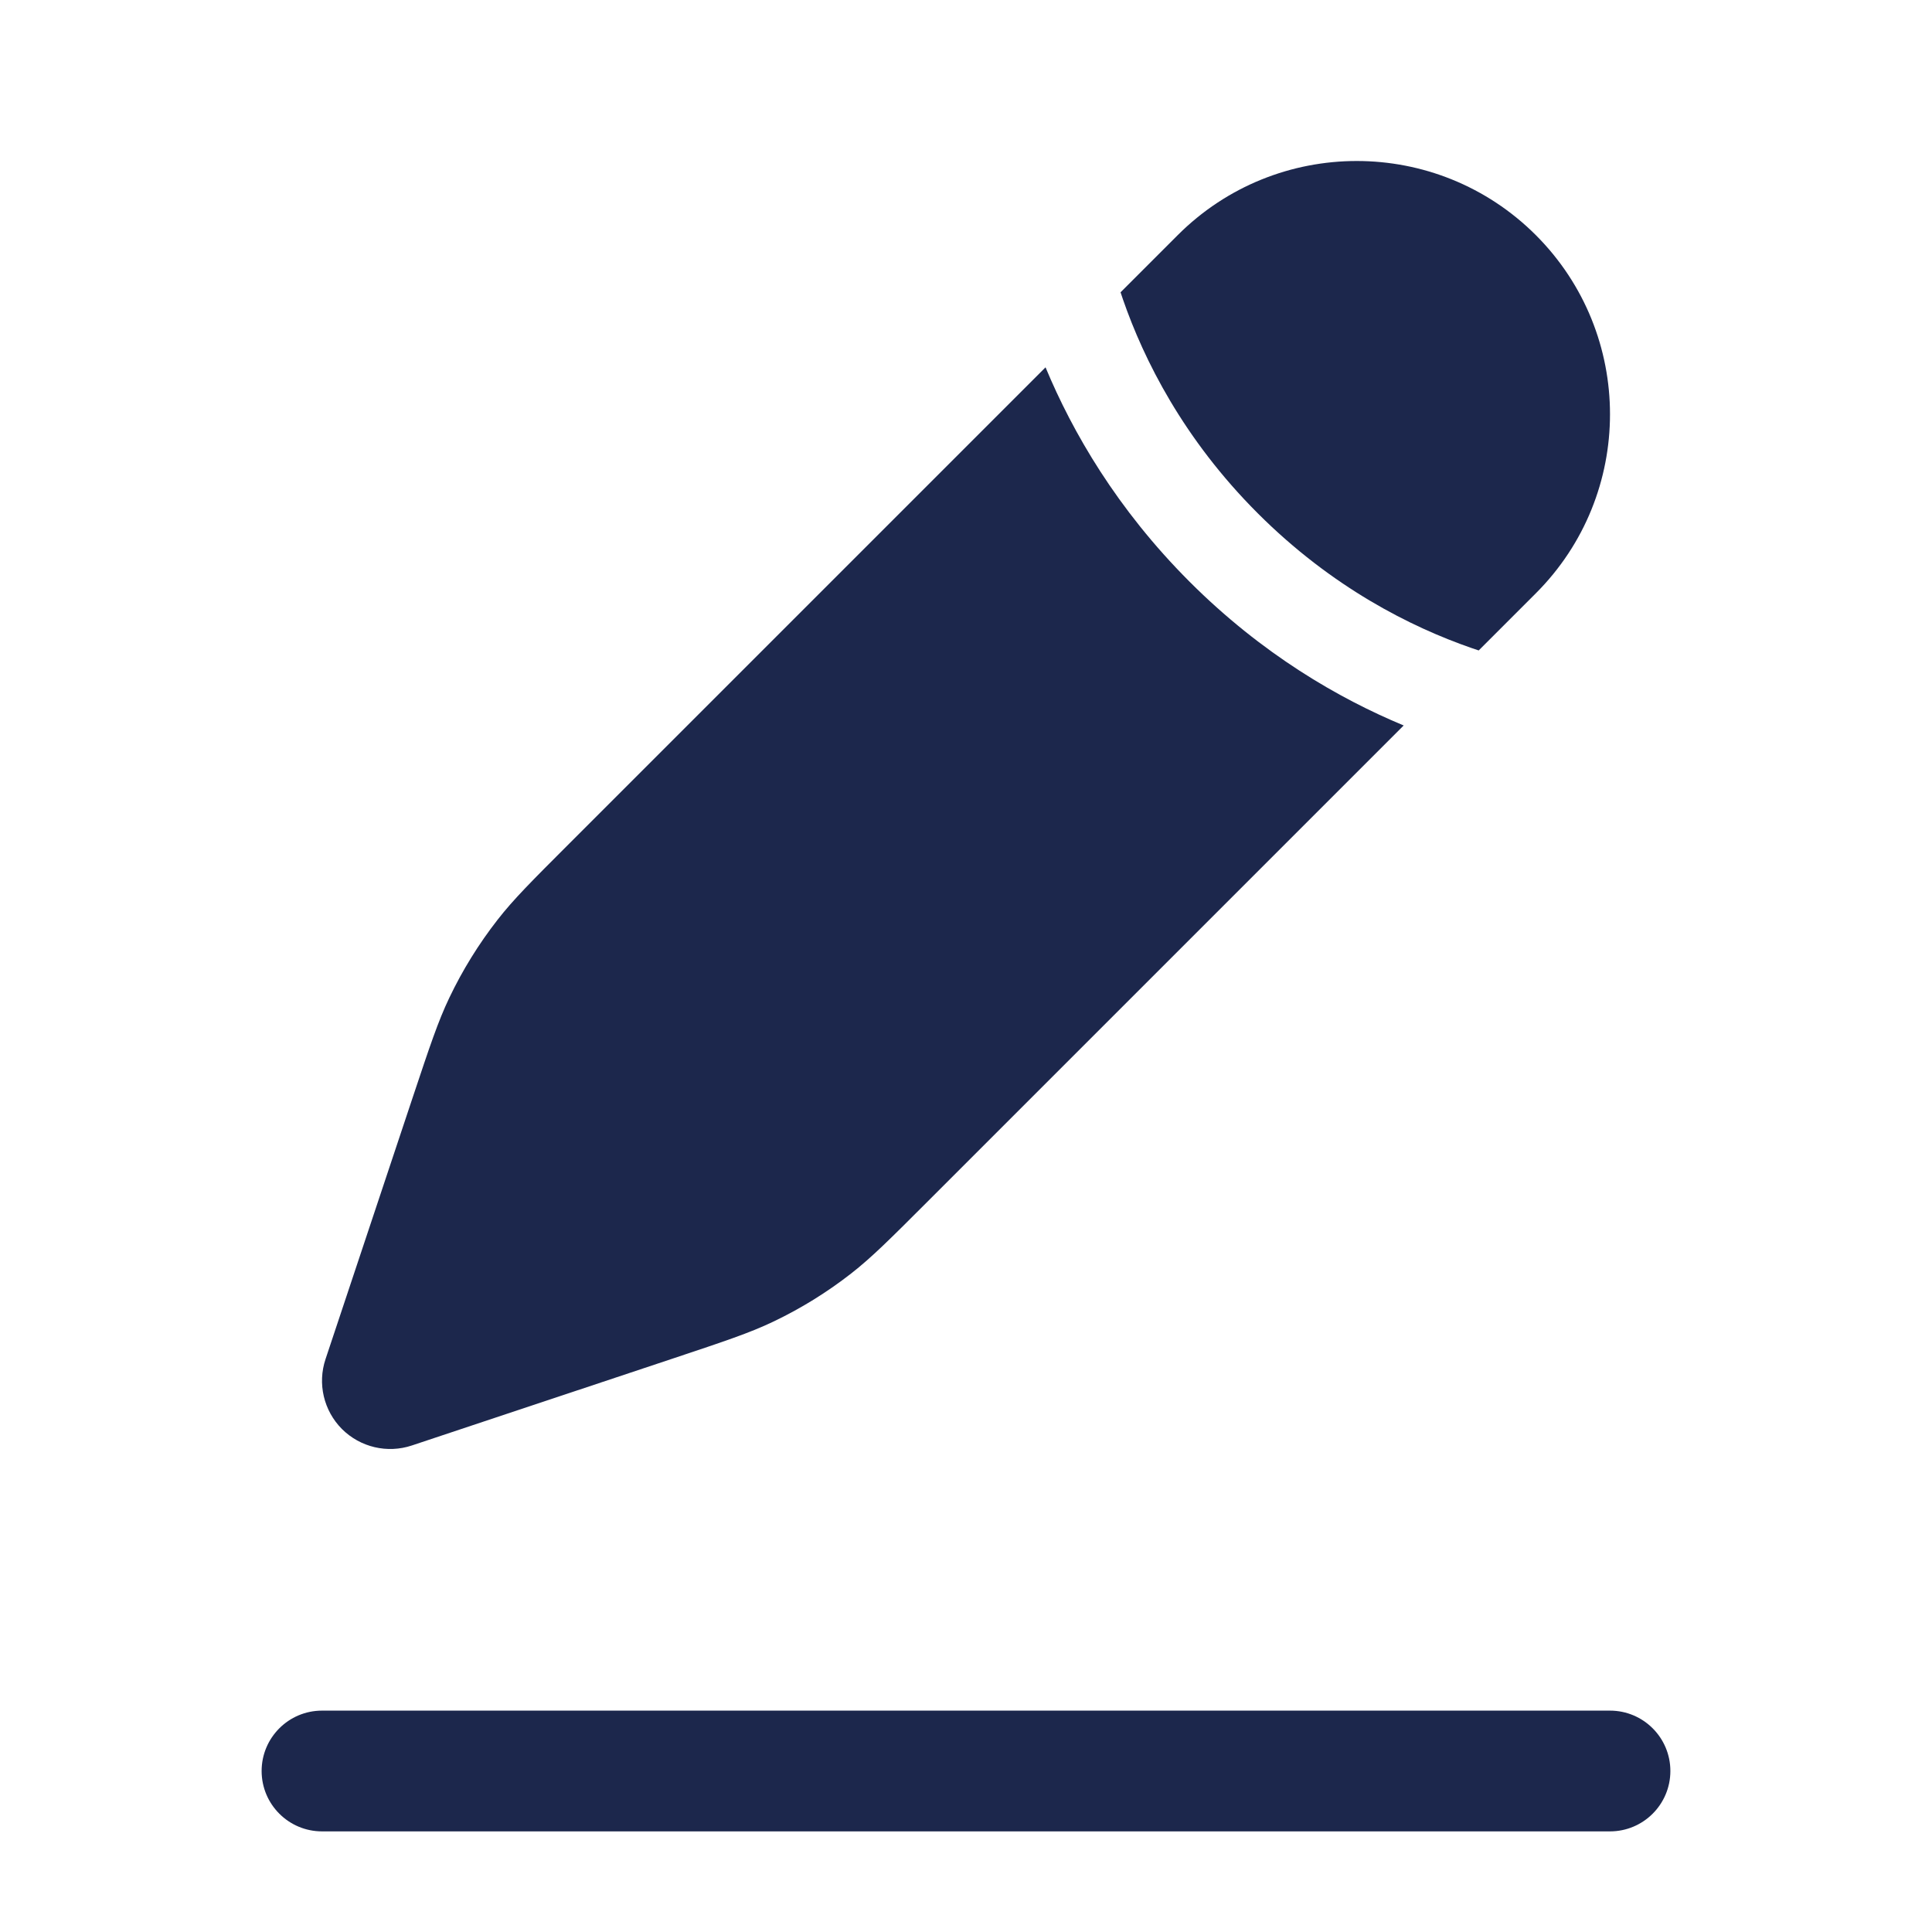
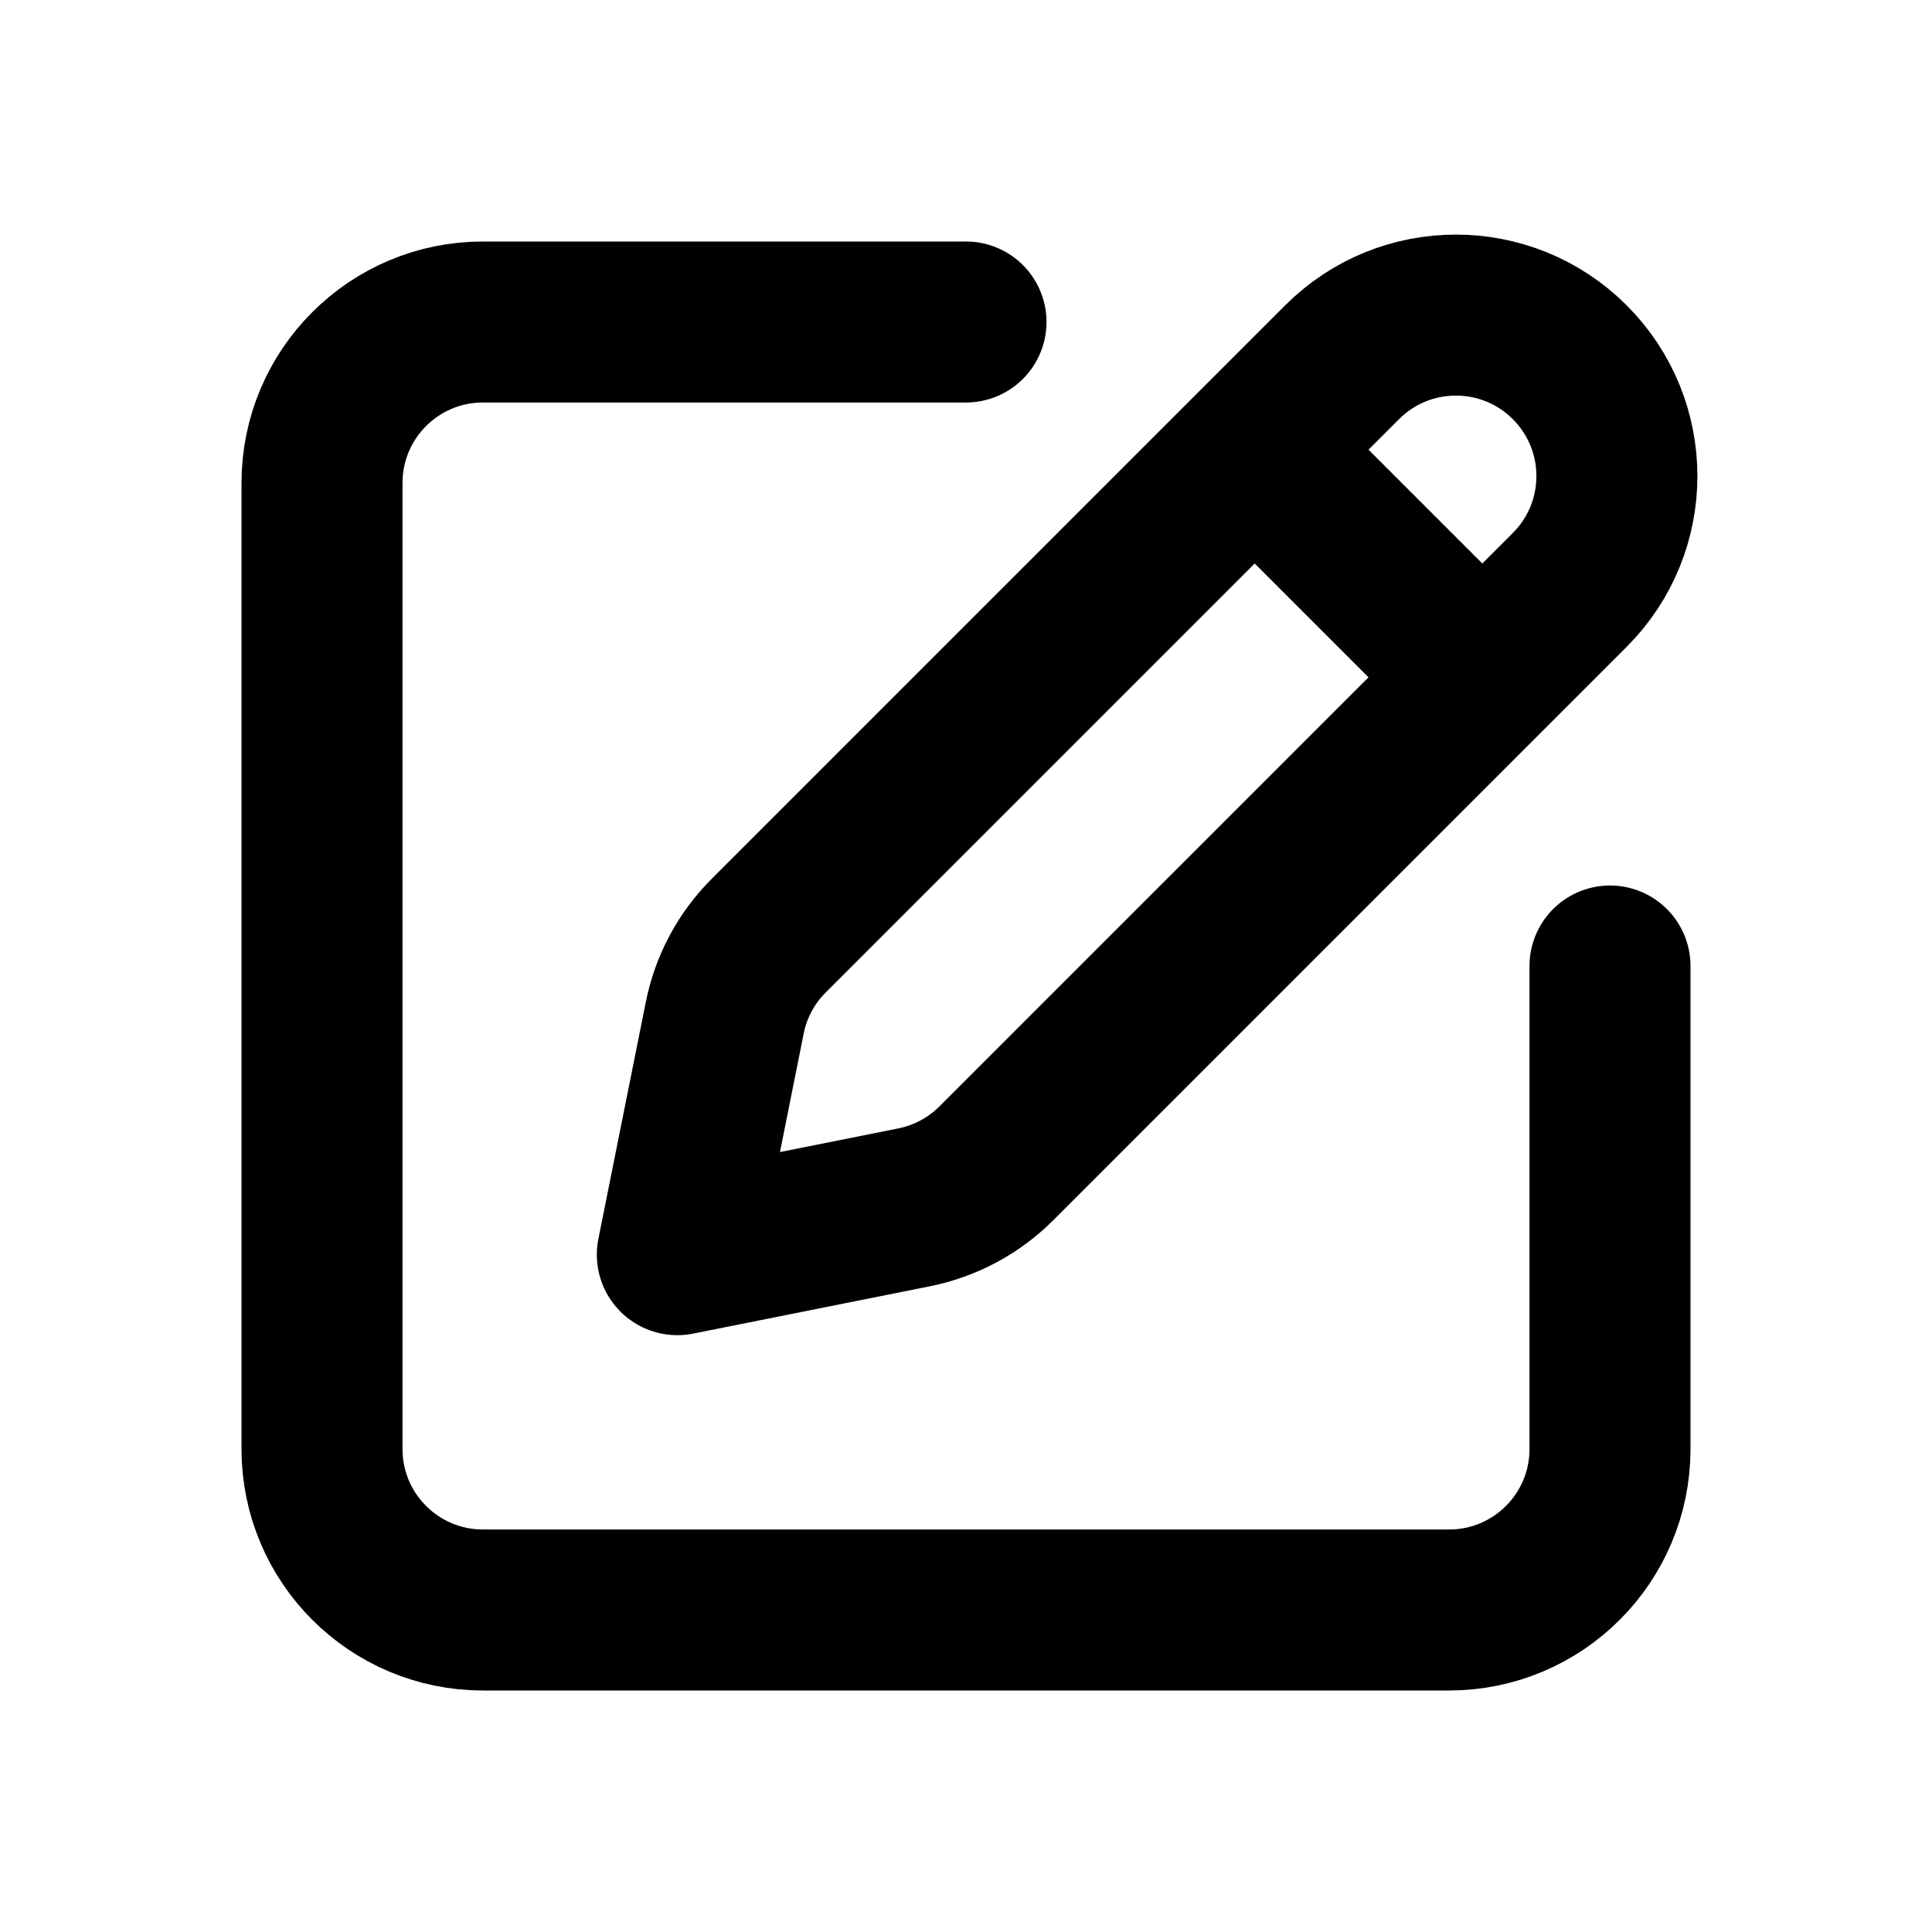
<svg xmlns="http://www.w3.org/2000/svg" width="800px" height="800px" viewBox="0 0 24 24" fill="none">
-   <path fill-rule="evenodd" clip-rule="evenodd" d="M3.25 22C3.25 21.586 3.586 21.25 4 21.25H20C20.414 21.25 20.75 21.586 20.75 22C20.75 22.414 20.414 22.75 20 22.75H4C3.586 22.75 3.25 22.414 3.25 22Z" fill="#1C274C" />
-   <path d="M11.52 14.929L11.52 14.929L17.437 9.012C16.631 8.677 15.678 8.127 14.776 7.225C13.874 6.322 13.323 5.368 12.988 4.563L7.071 10.48L7.071 10.48C6.609 10.942 6.378 11.172 6.18 11.427C5.946 11.727 5.745 12.052 5.581 12.396C5.442 12.687 5.339 12.997 5.132 13.617L4.044 16.883C3.942 17.188 4.021 17.524 4.248 17.752C4.476 17.979 4.812 18.058 5.117 17.956L8.383 16.868C9.003 16.661 9.313 16.558 9.604 16.419C9.948 16.255 10.273 16.054 10.573 15.82C10.828 15.621 11.058 15.391 11.52 14.929Z" fill="#1C274C" />
-   <path d="M19.079 7.37C20.307 6.142 20.307 4.15 19.079 2.921C17.85 1.693 15.858 1.693 14.63 2.921L13.92 3.631C13.93 3.66 13.94 3.69 13.95 3.72C14.21 4.47 14.701 5.453 15.624 6.376C16.547 7.299 17.53 7.79 18.28 8.05C18.31 8.06 18.34 8.071 18.369 8.08L19.079 7.37Z" fill="#1C274C" />
+   <path d="M12 4H6C4.895 4 4 4.895 4 6V18C4 19.105 4.895 20 6 20H18C19.105 20 20 19.105 20 18V12M18.414 8.414L19.5 7.328C20.281 6.547 20.281 5.281 19.5 4.5C18.719 3.719 17.453 3.719 16.672 4.5L15.586 5.586M18.414 8.414L12.378 14.45C12.099 14.73 11.743 14.92 11.356 14.998L8.414 15.586L9.003 12.644C9.08 12.257 9.27 11.901 9.55 11.622L15.586 5.586M18.414 8.414L15.586 5.586" stroke="#000000" stroke-width="2" stroke-linecap="round" stroke-linejoin="round" />
</svg>
